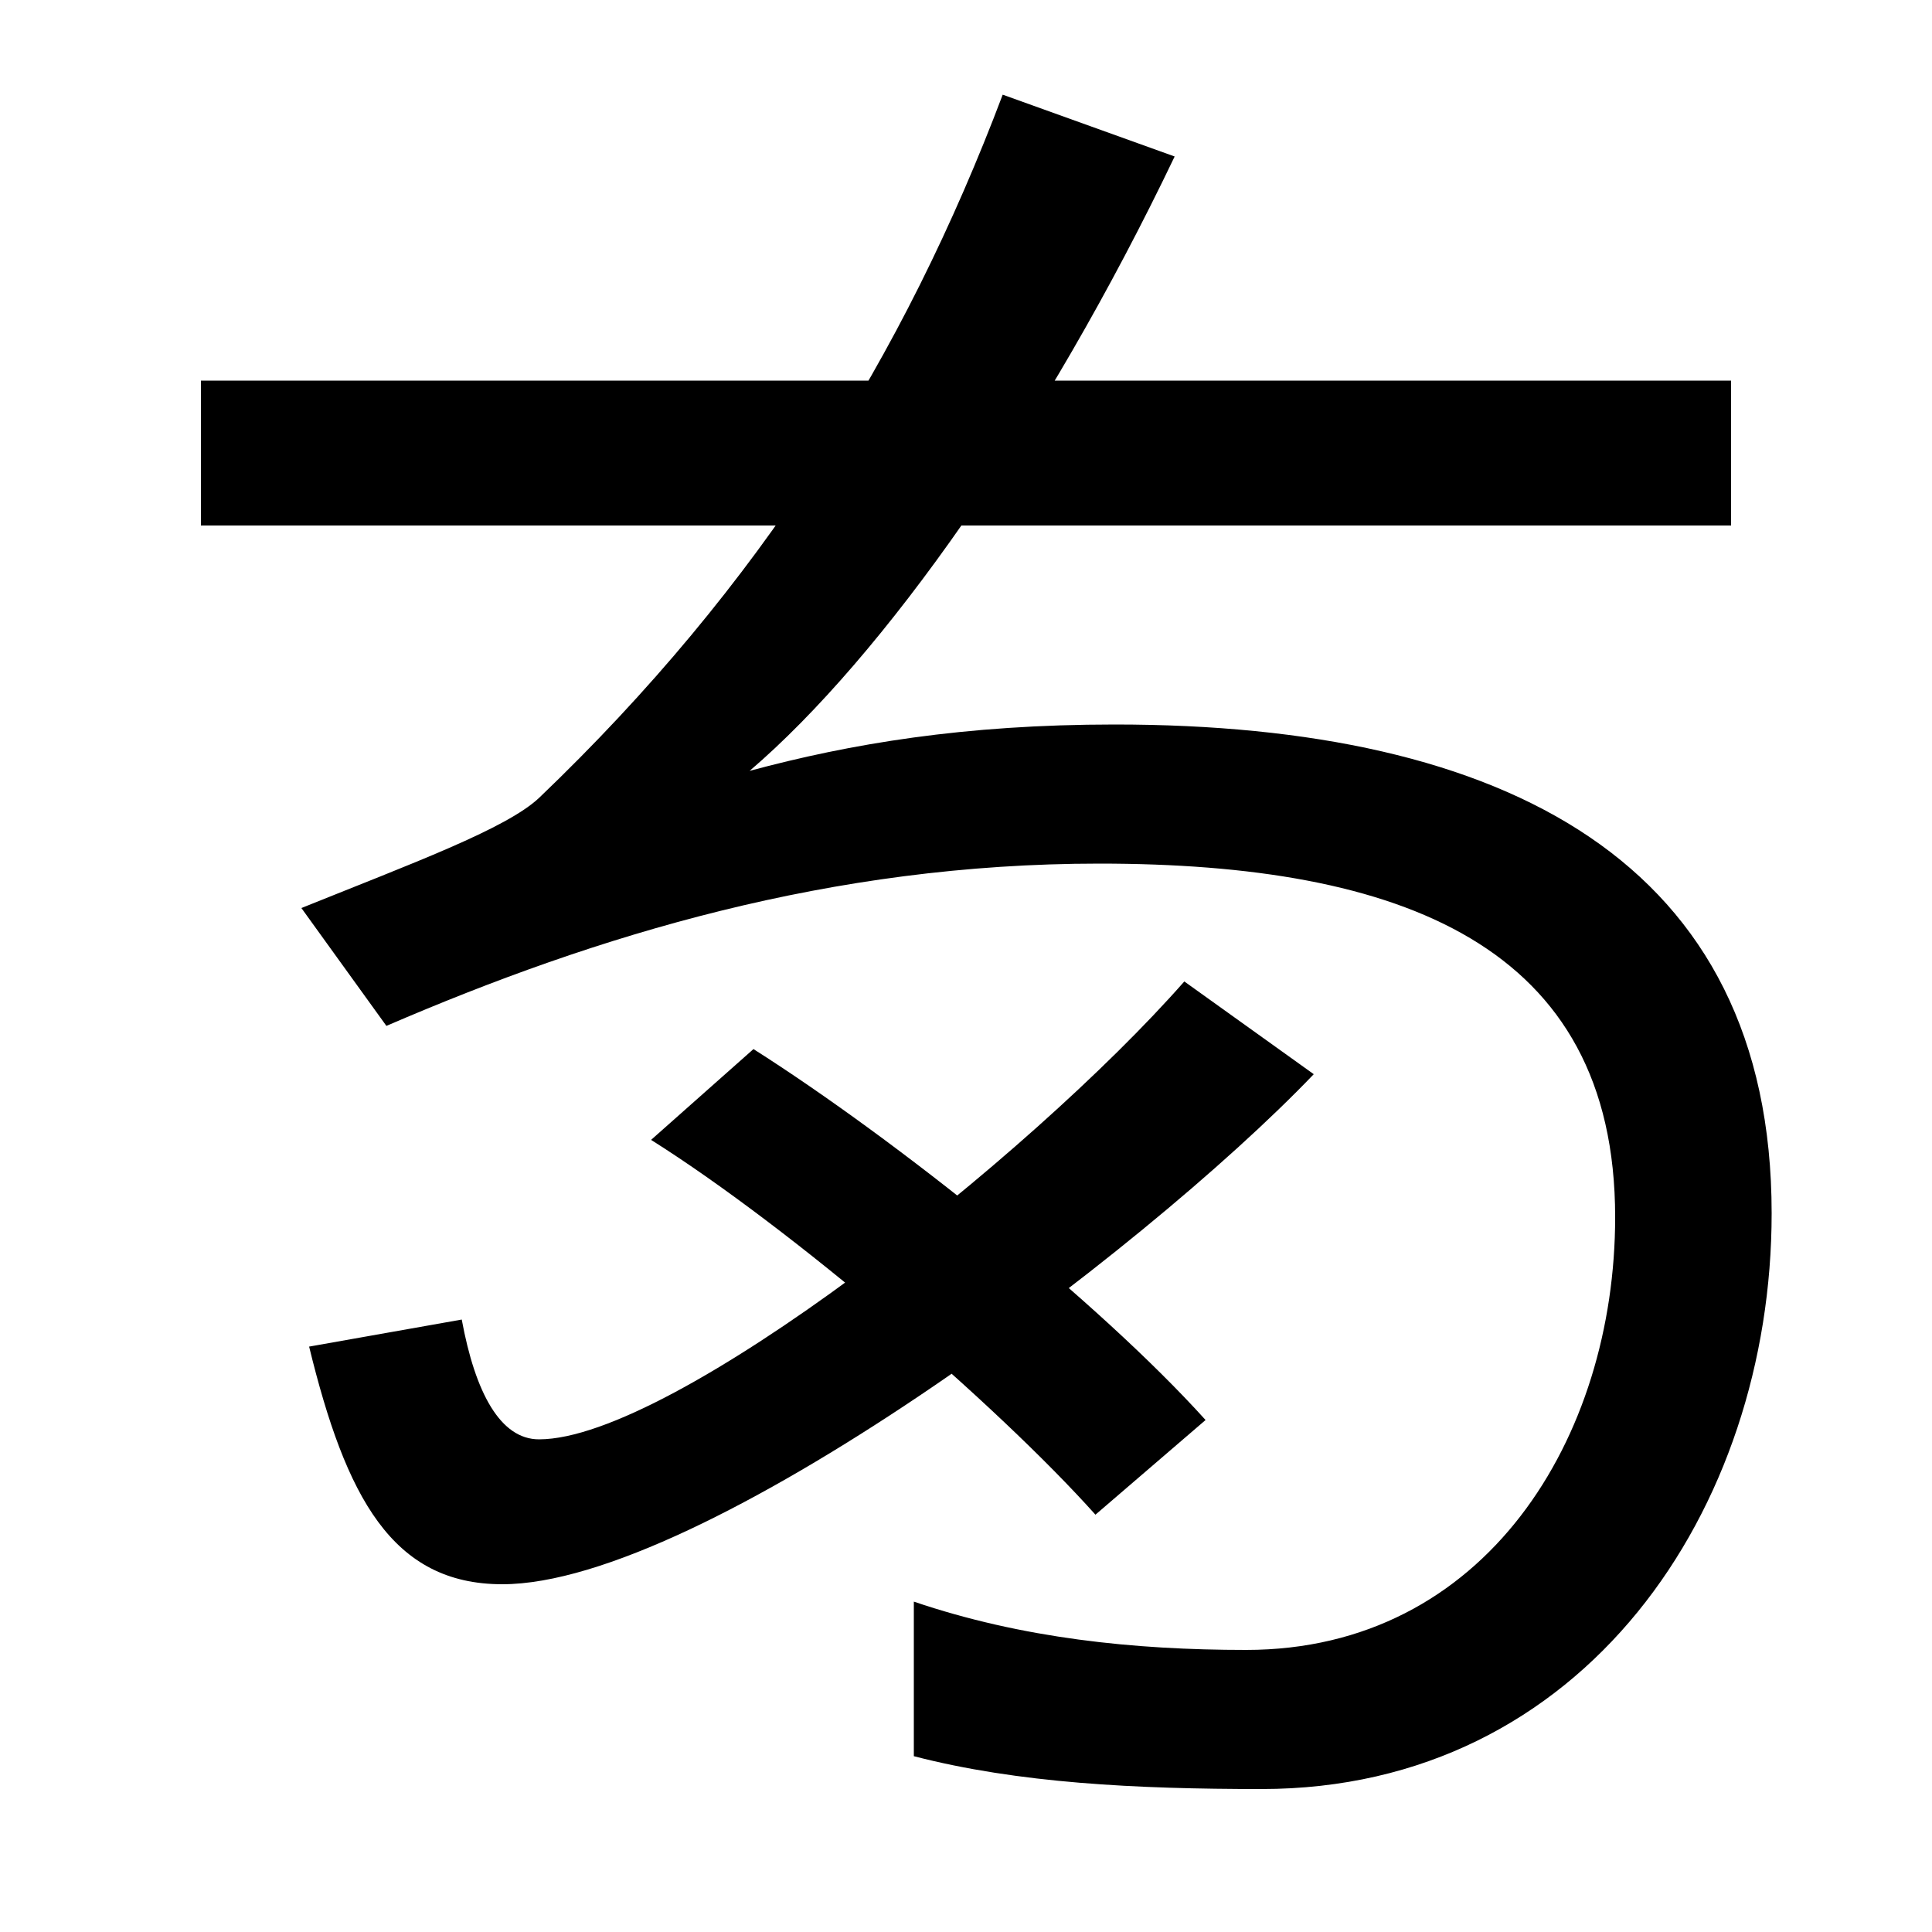
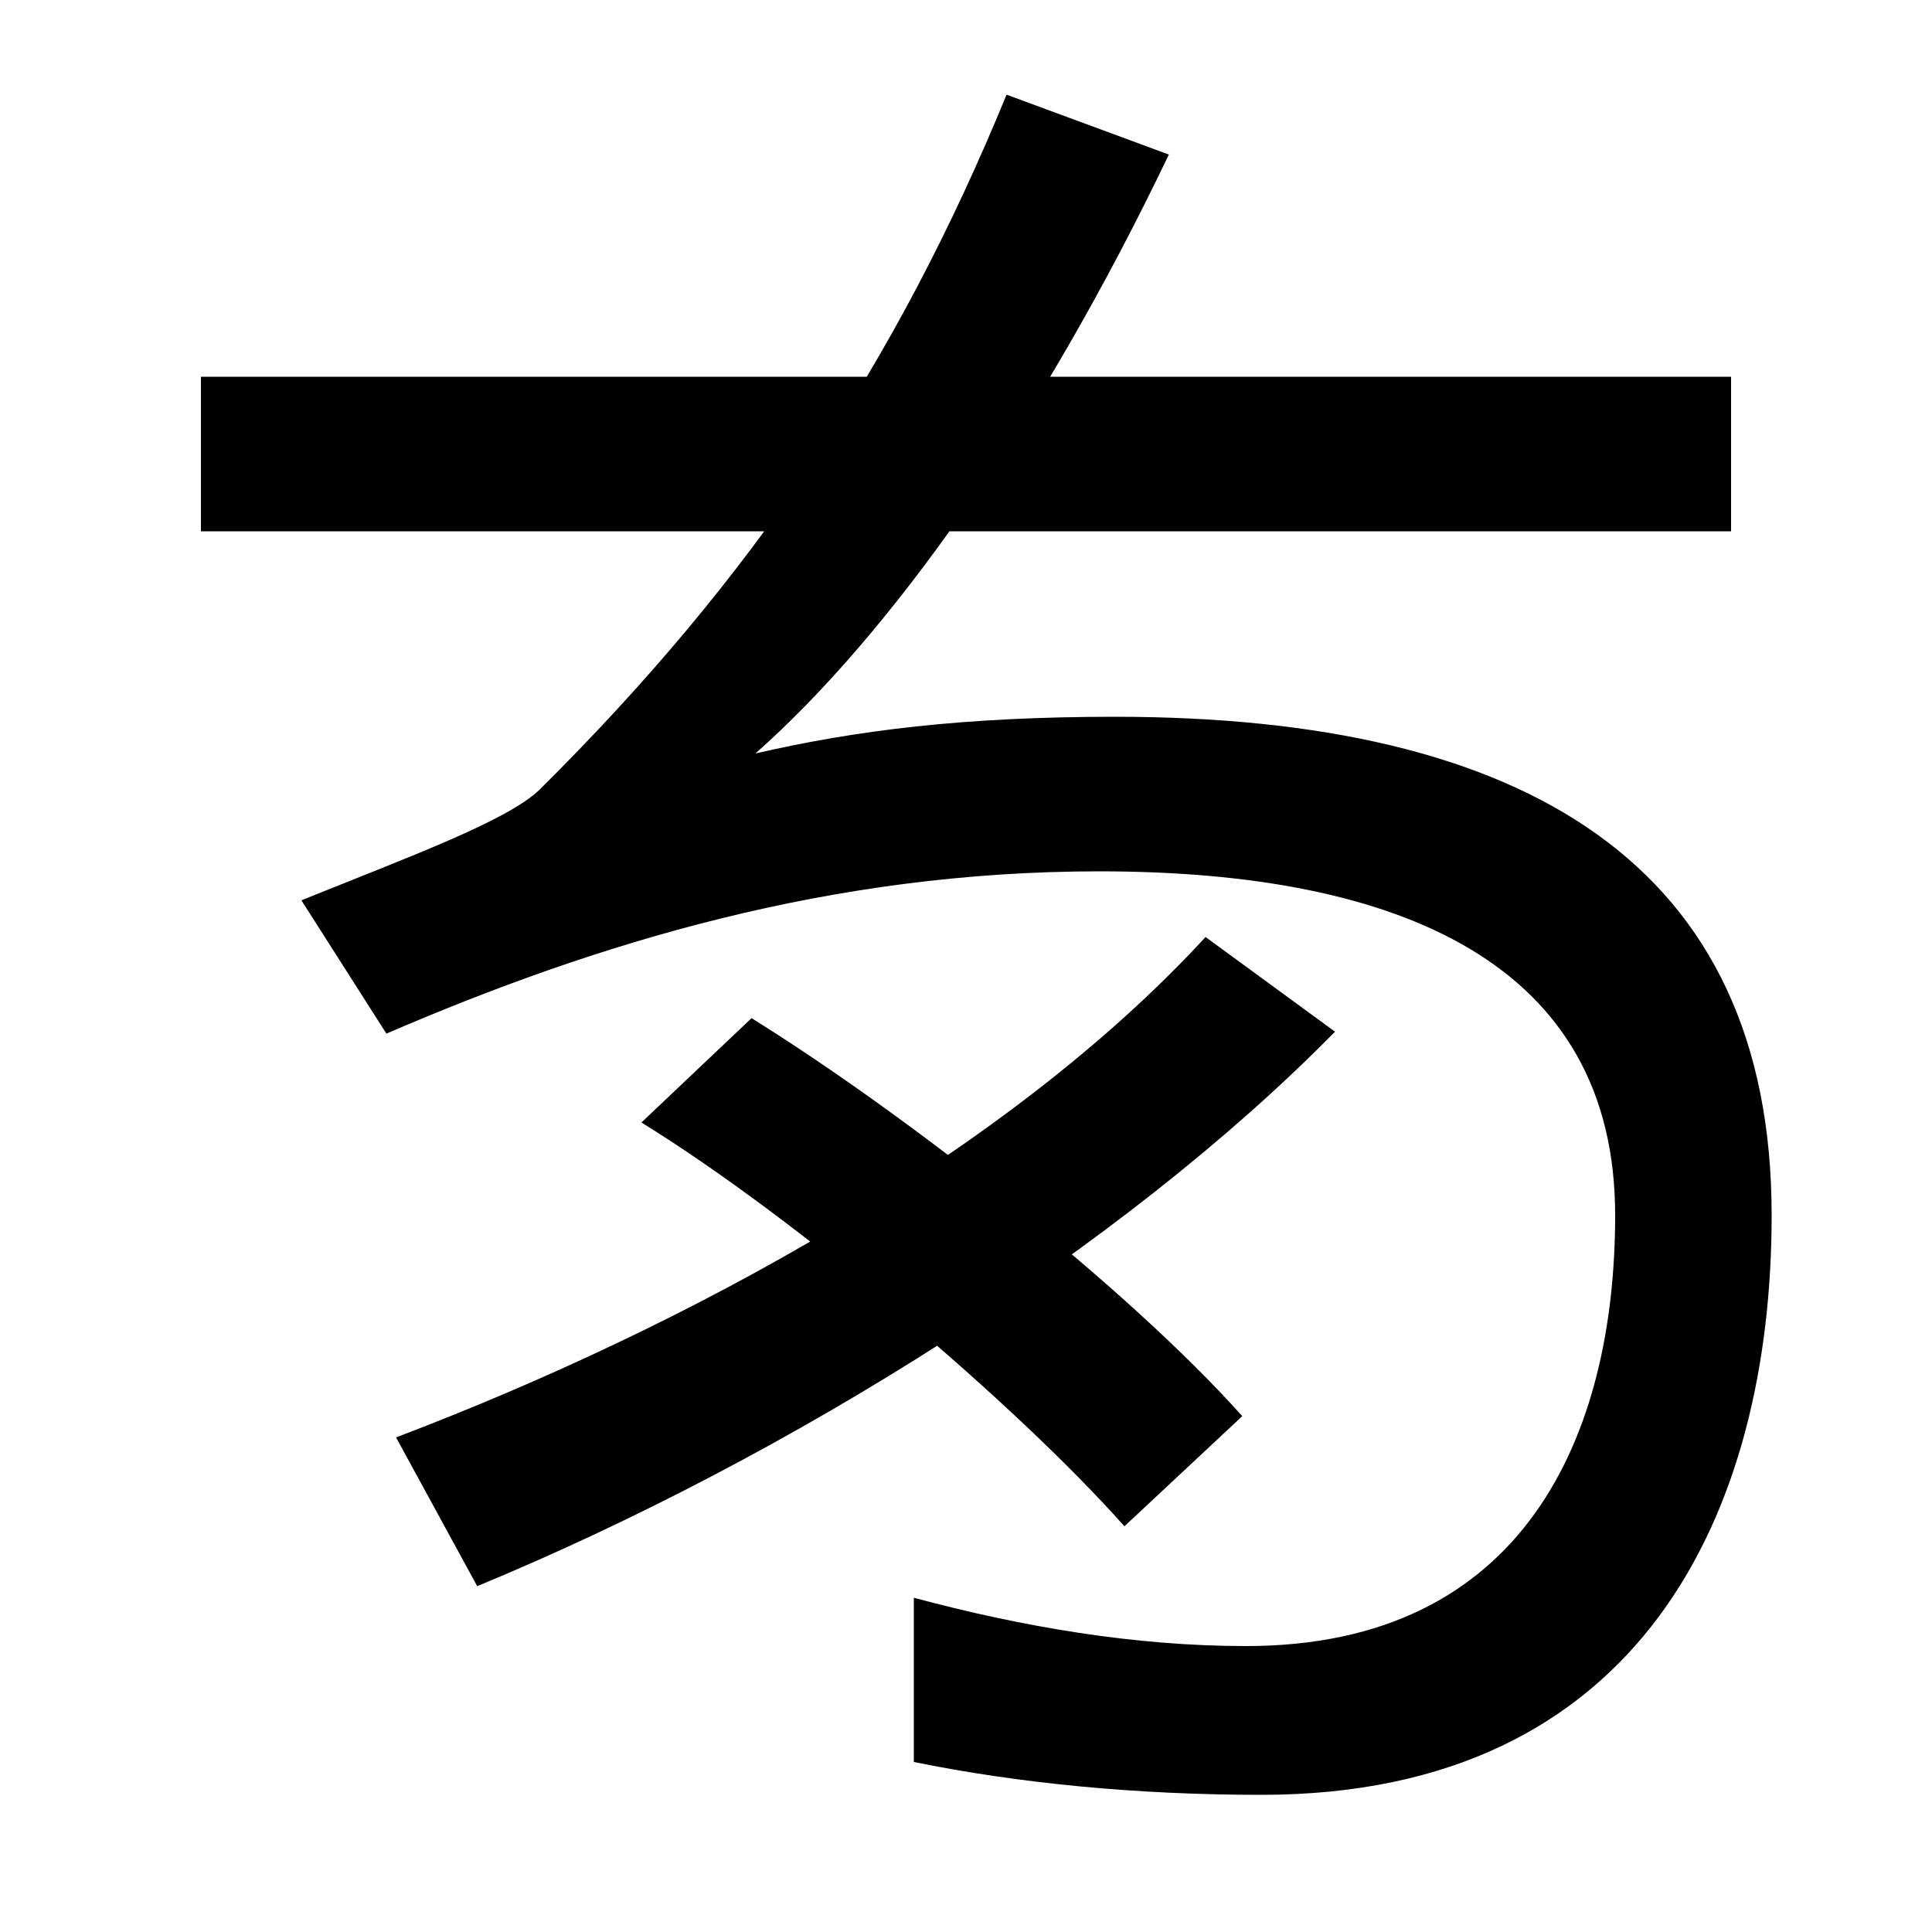
<svg xmlns="http://www.w3.org/2000/svg" width="1000" height="1000">
-   <path d="M653 -46C820 -46 917 99 917 252C917 434 779 505 577 505C499 505 440 495 388 481C457 540 541 659 608 799L519 831C468 696 394 577 279 467C262 451 213 433 156 410L200 349C309 396 430 433 569 433C725 433 836 391 836 250C836 136 769 26 645 26C587 26 529 32 473 51V-29C527 -43 588 -46 653 -46ZM260 60C363 60 591 231 680 324L613 372C533 281 348 135 279 135C259 135 246 159 239 197L160 183C179 105 203 60 260 60ZM567 96 624 145C569 206 464 290 390 337L337 290C410 244 516 153 567 96ZM104 608H896V683H104Z" transform="translate(0, 880) scale(1,-1)" />
+   <path d="M653 -49C850 -49 917 98 917 251C917 433 789 509 577 509C499 509 443 502 391 490C460 551 538 660 605 800L521 831C464 692 390 581 279 471C262 455 213 437 156 414L200 345C309 392 430 429 569 429C725 429 836 381 836 251C836 137 789 28 645 28C587 28 529 38 473 53V-32C527 -43 588 -49 653 -49ZM104 605H896V685H104ZM205 136 247 59C409 126 581 234 691 346L624 395C521 283 355 193 205 136ZM582 90 643 147C584 213 471 302 389 353L332 299C413 249 526 153 582 90Z" transform="translate(0, 880) scale(1,-1)" />
</svg>
